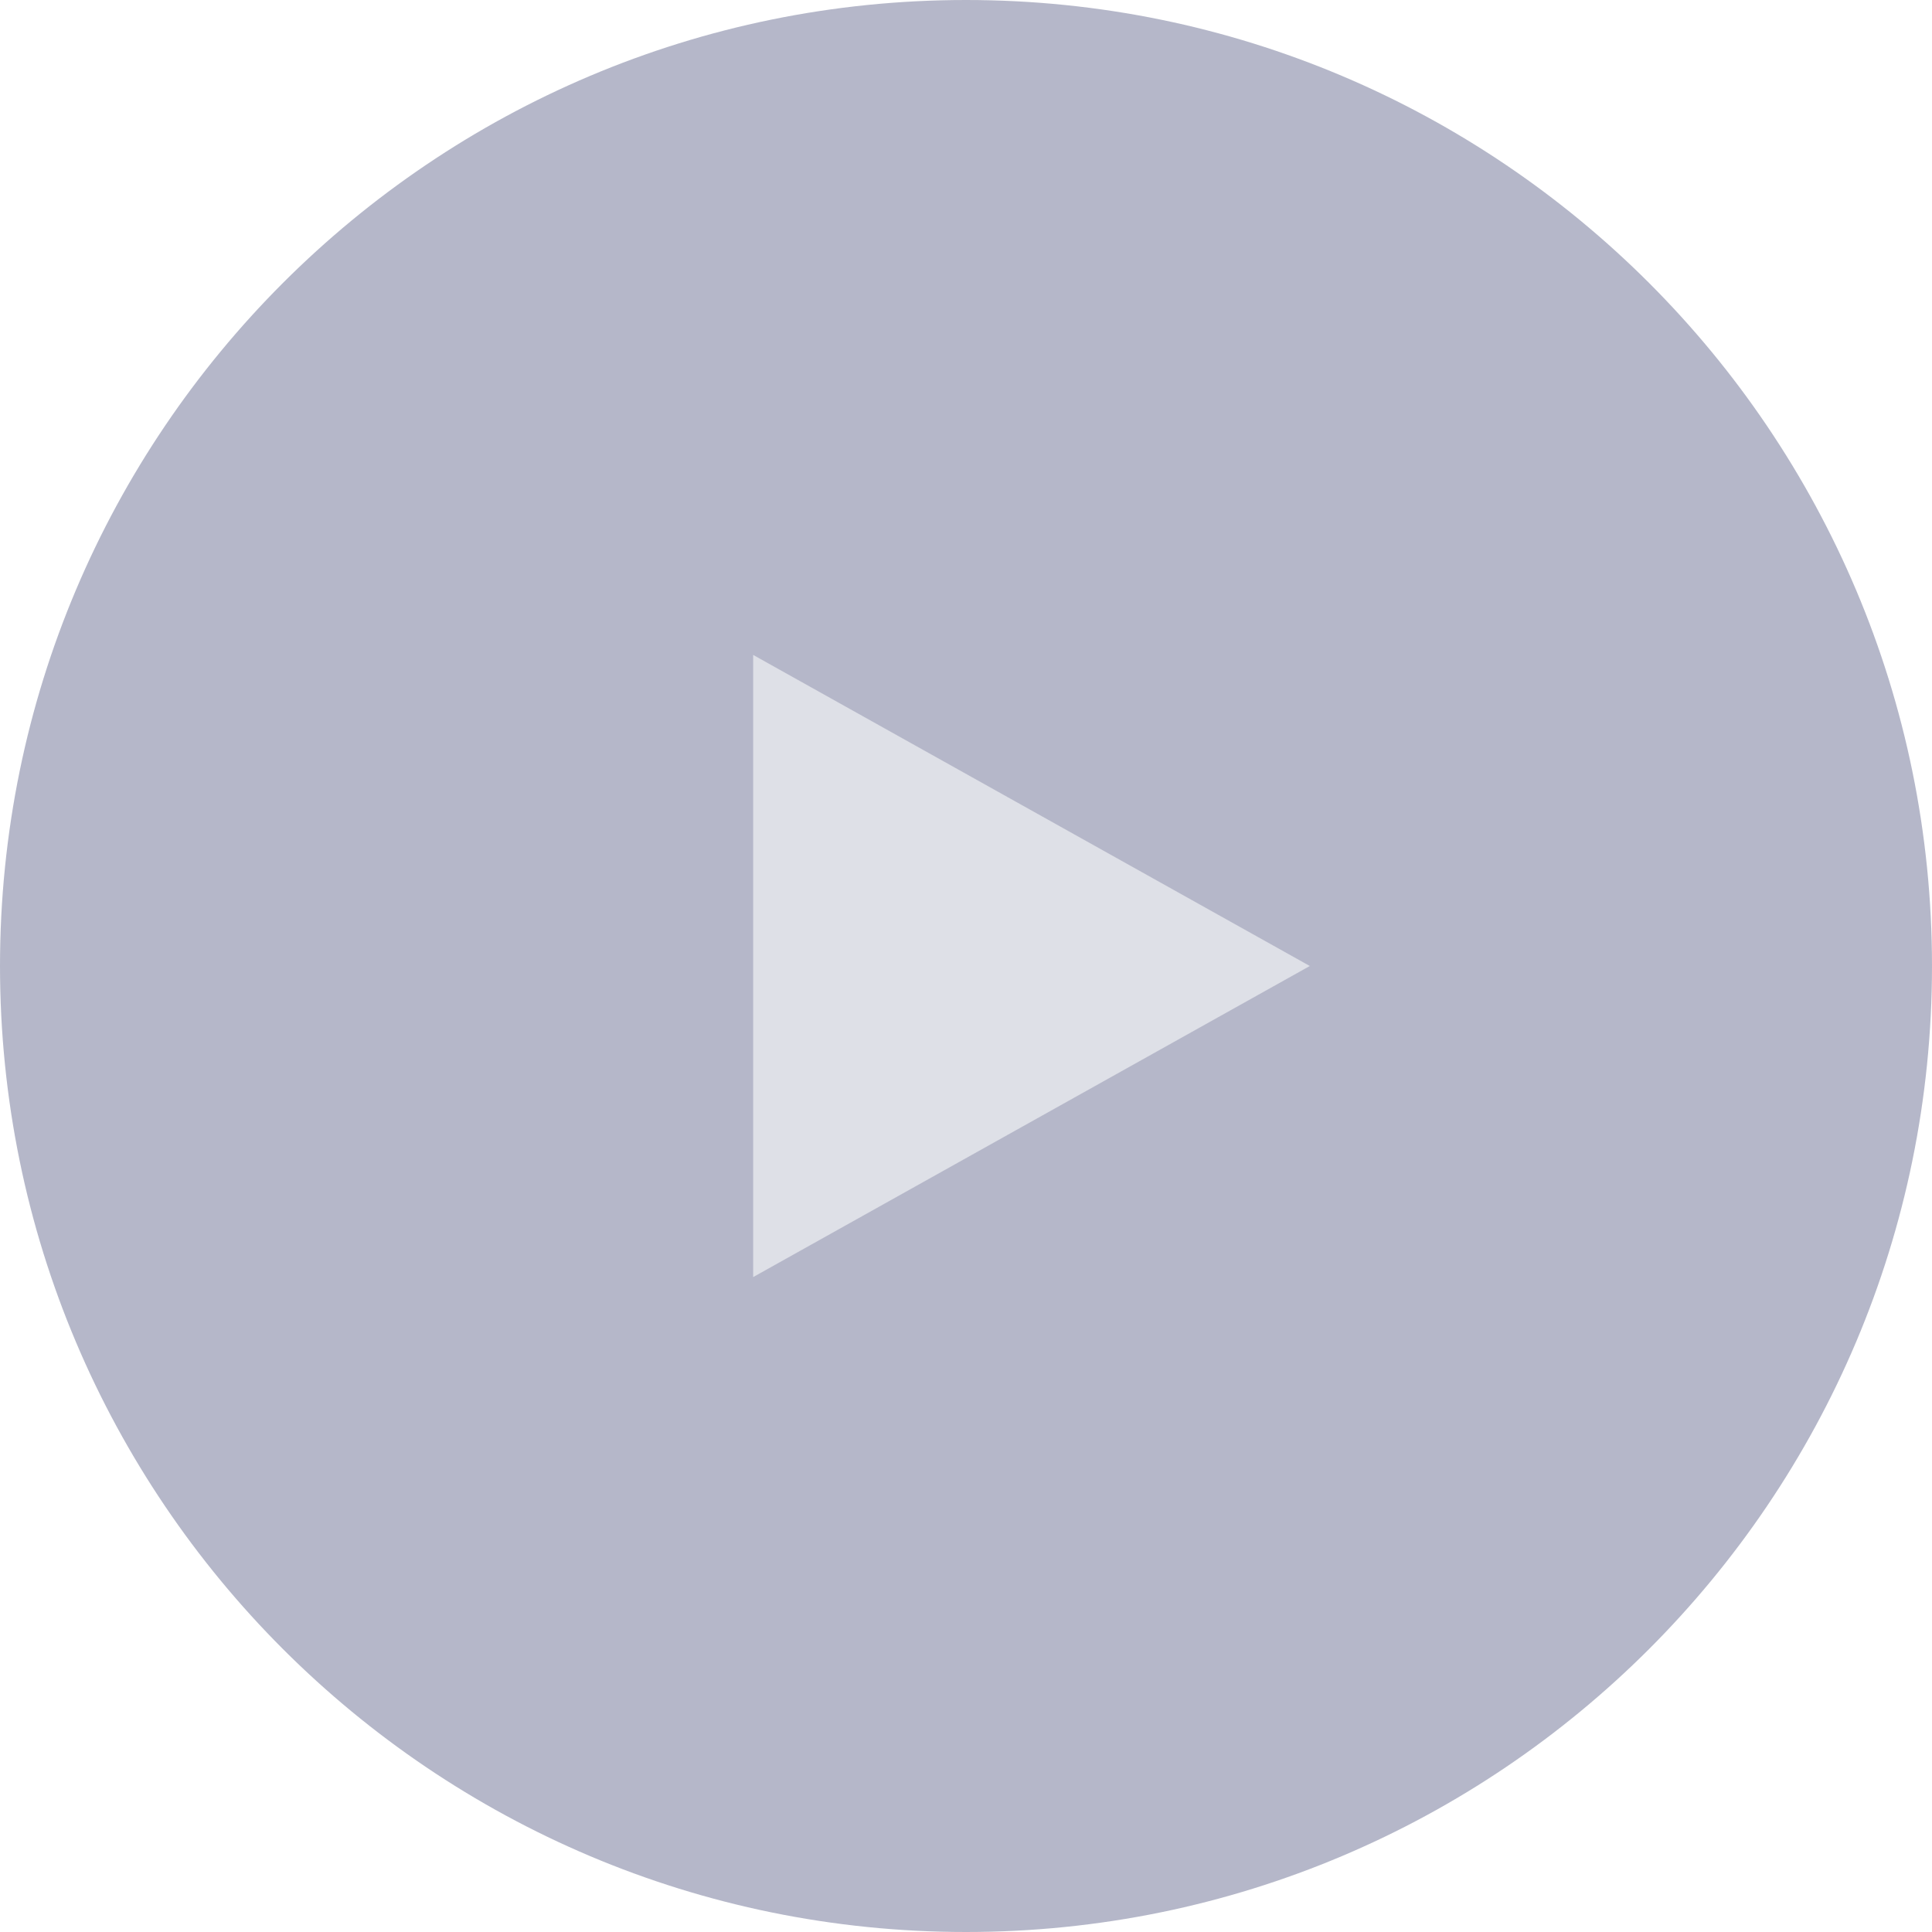
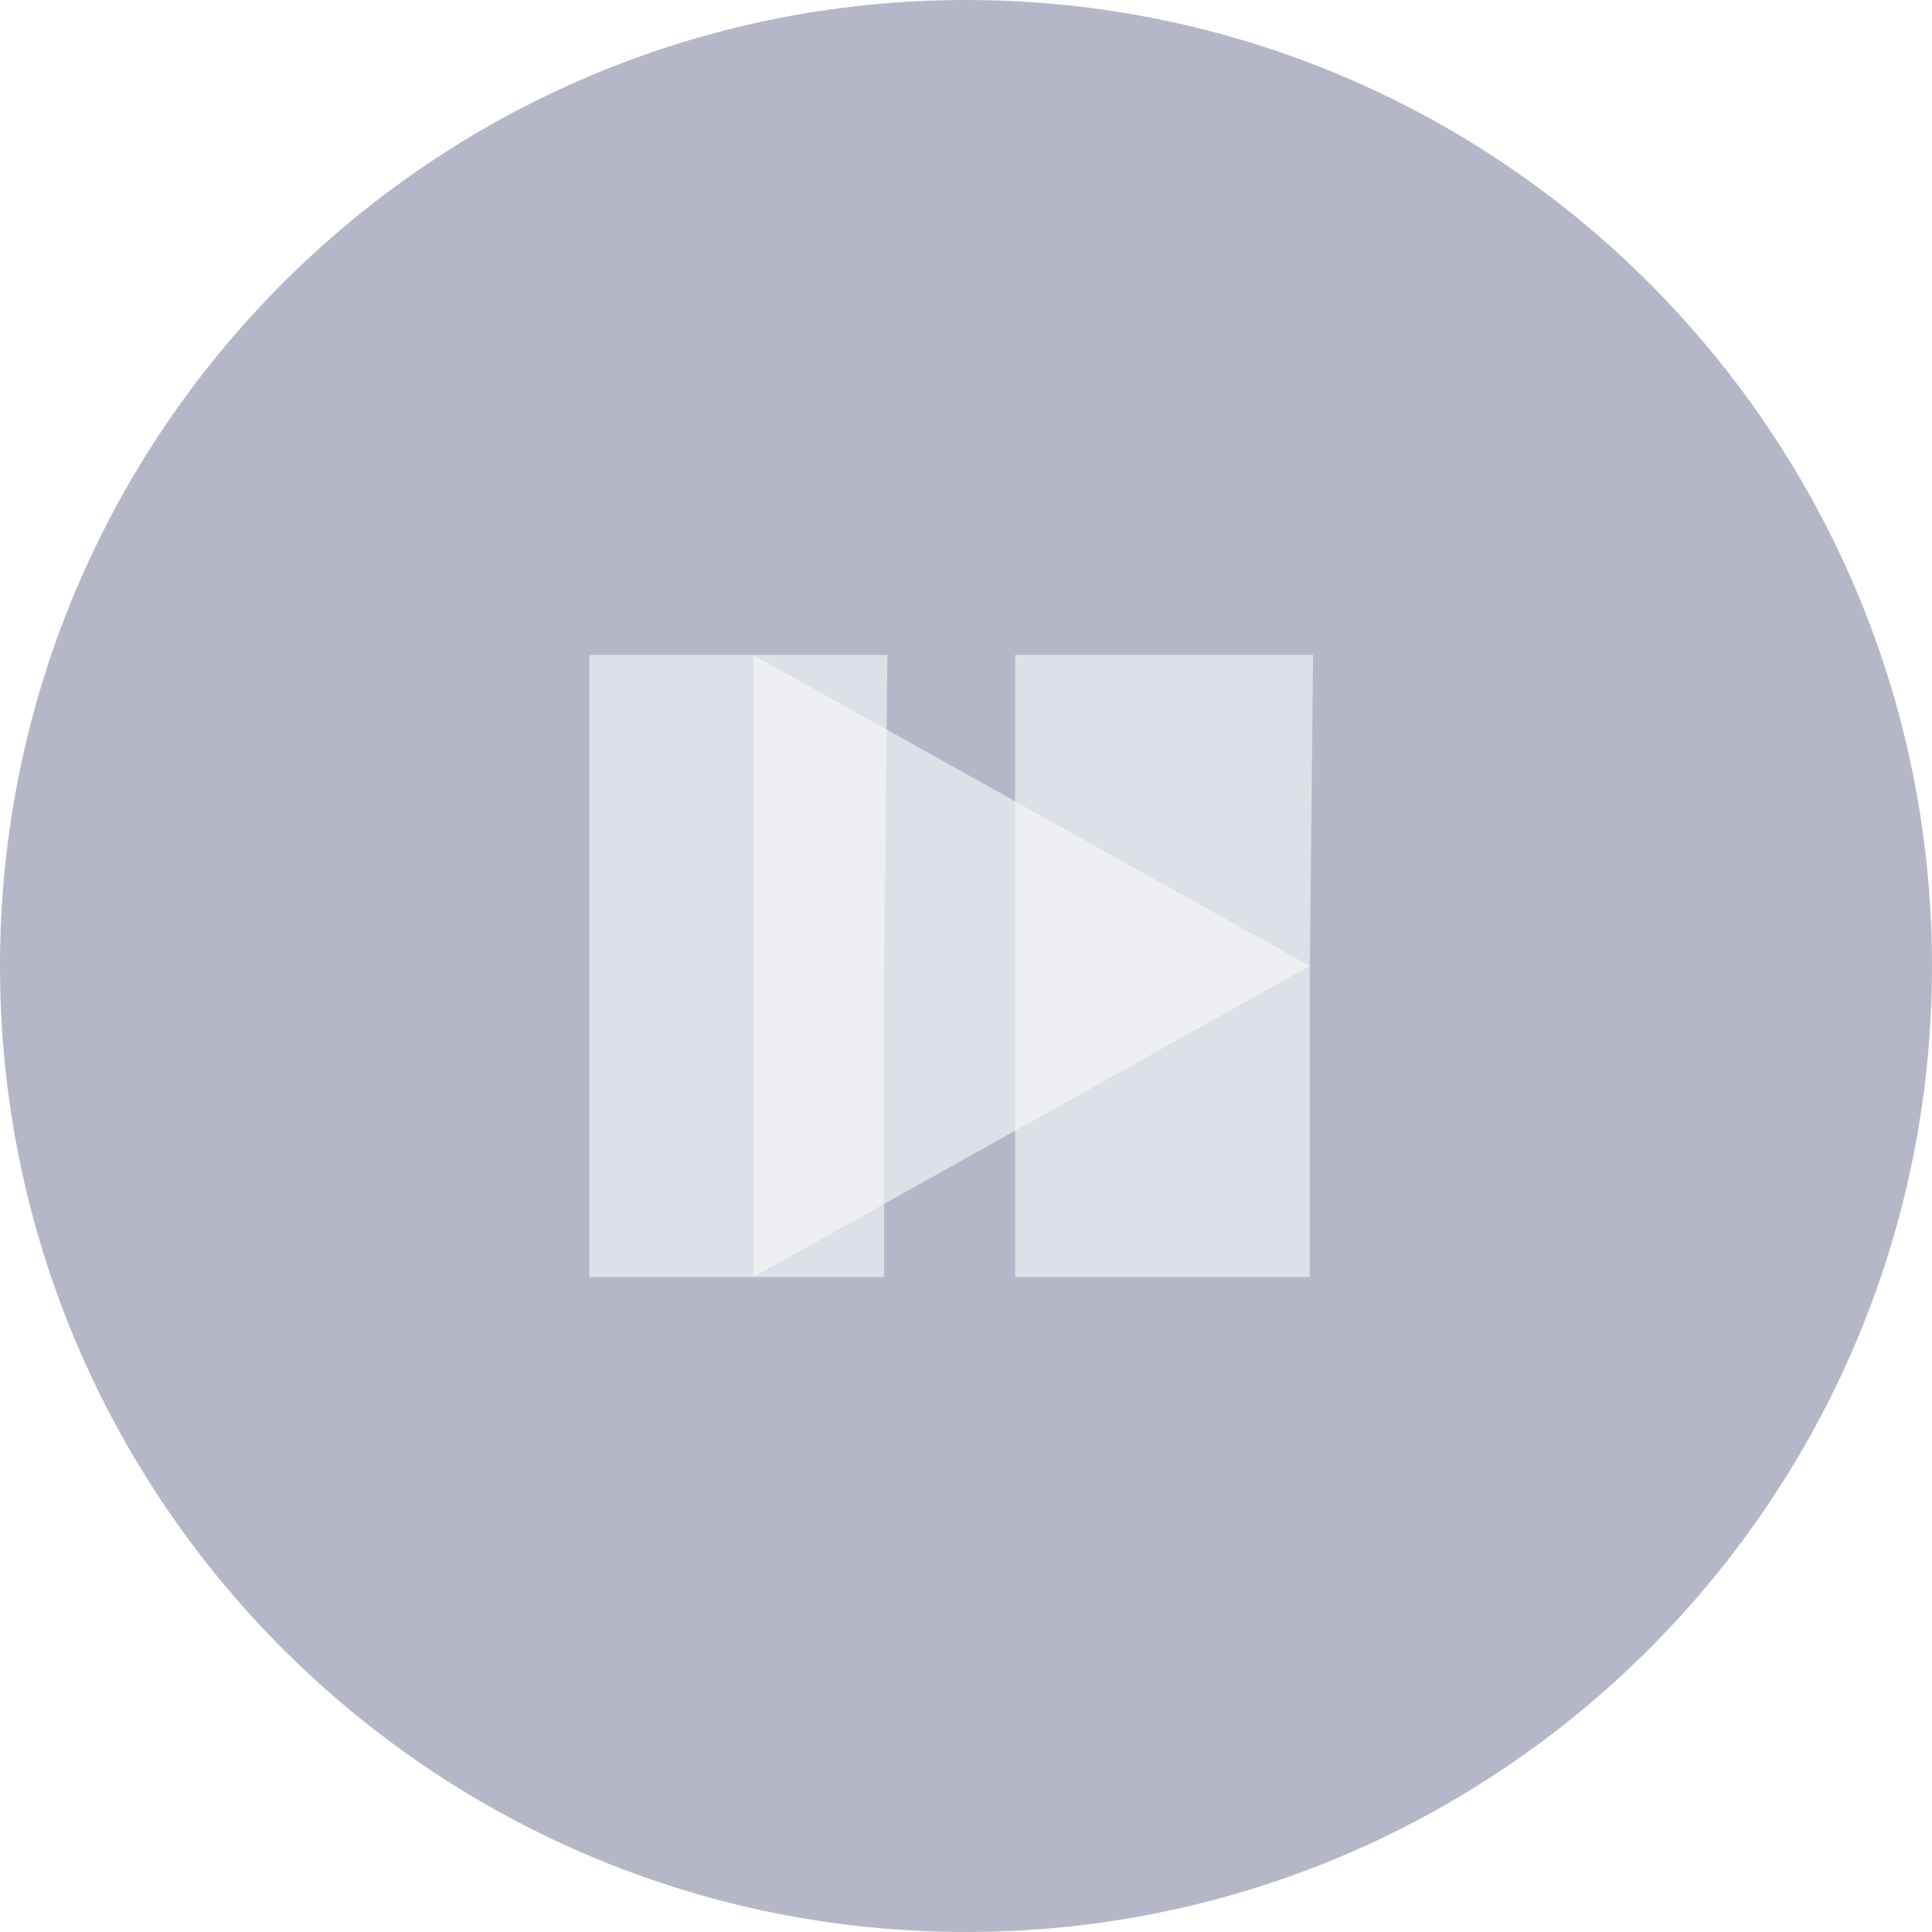
<svg xmlns="http://www.w3.org/2000/svg" xmlns:xlink="http://www.w3.org/1999/xlink" width="59" height="59" viewBox="0 0 59 59">
  <defs>
    <path class="video__button--circle" id="8ob9a" d="M720.5 406c16.292 0 29.5 13.208 29.5 29.5S736.792 465 720.5 465 691 451.792 691 435.5s13.208-29.5 29.5-29.5z" />
    <path class="video__button--triangle" id="8ob9b" d="M731 435.5l-17 9.5v-19z" />
+     <path class="video__button--pause" id="8ob9c" d="M731 435.5 l0 9.5l-9 0l0 -19l9.1 0z" />
+     <path class="video__button--pause" id="8ob9d" d="M718 435.5 l0 9.5l-9 0l0 -19l9.1 0z" />
  </defs>
  <g>
    <g opacity=".6" transform="translate(-691 -406)">
      <g opacity=".6">
        <use fill="#323969" xlink:href="#8ob9a" />
      </g>
      <g opacity=".6">
        <use fill="#f4f5f7" xlink:href="#8ob9b" />
      </g>
+       <g opacity=".6">
+         <use fill="#f4f5f7" xlink:href="#8ob9c" />
+       </g>
+       <g opacity=".6">
+         <use fill="#f4f5f7" xlink:href="#8ob9d" />
+       </g>
    </g>
  </g>
</svg>
